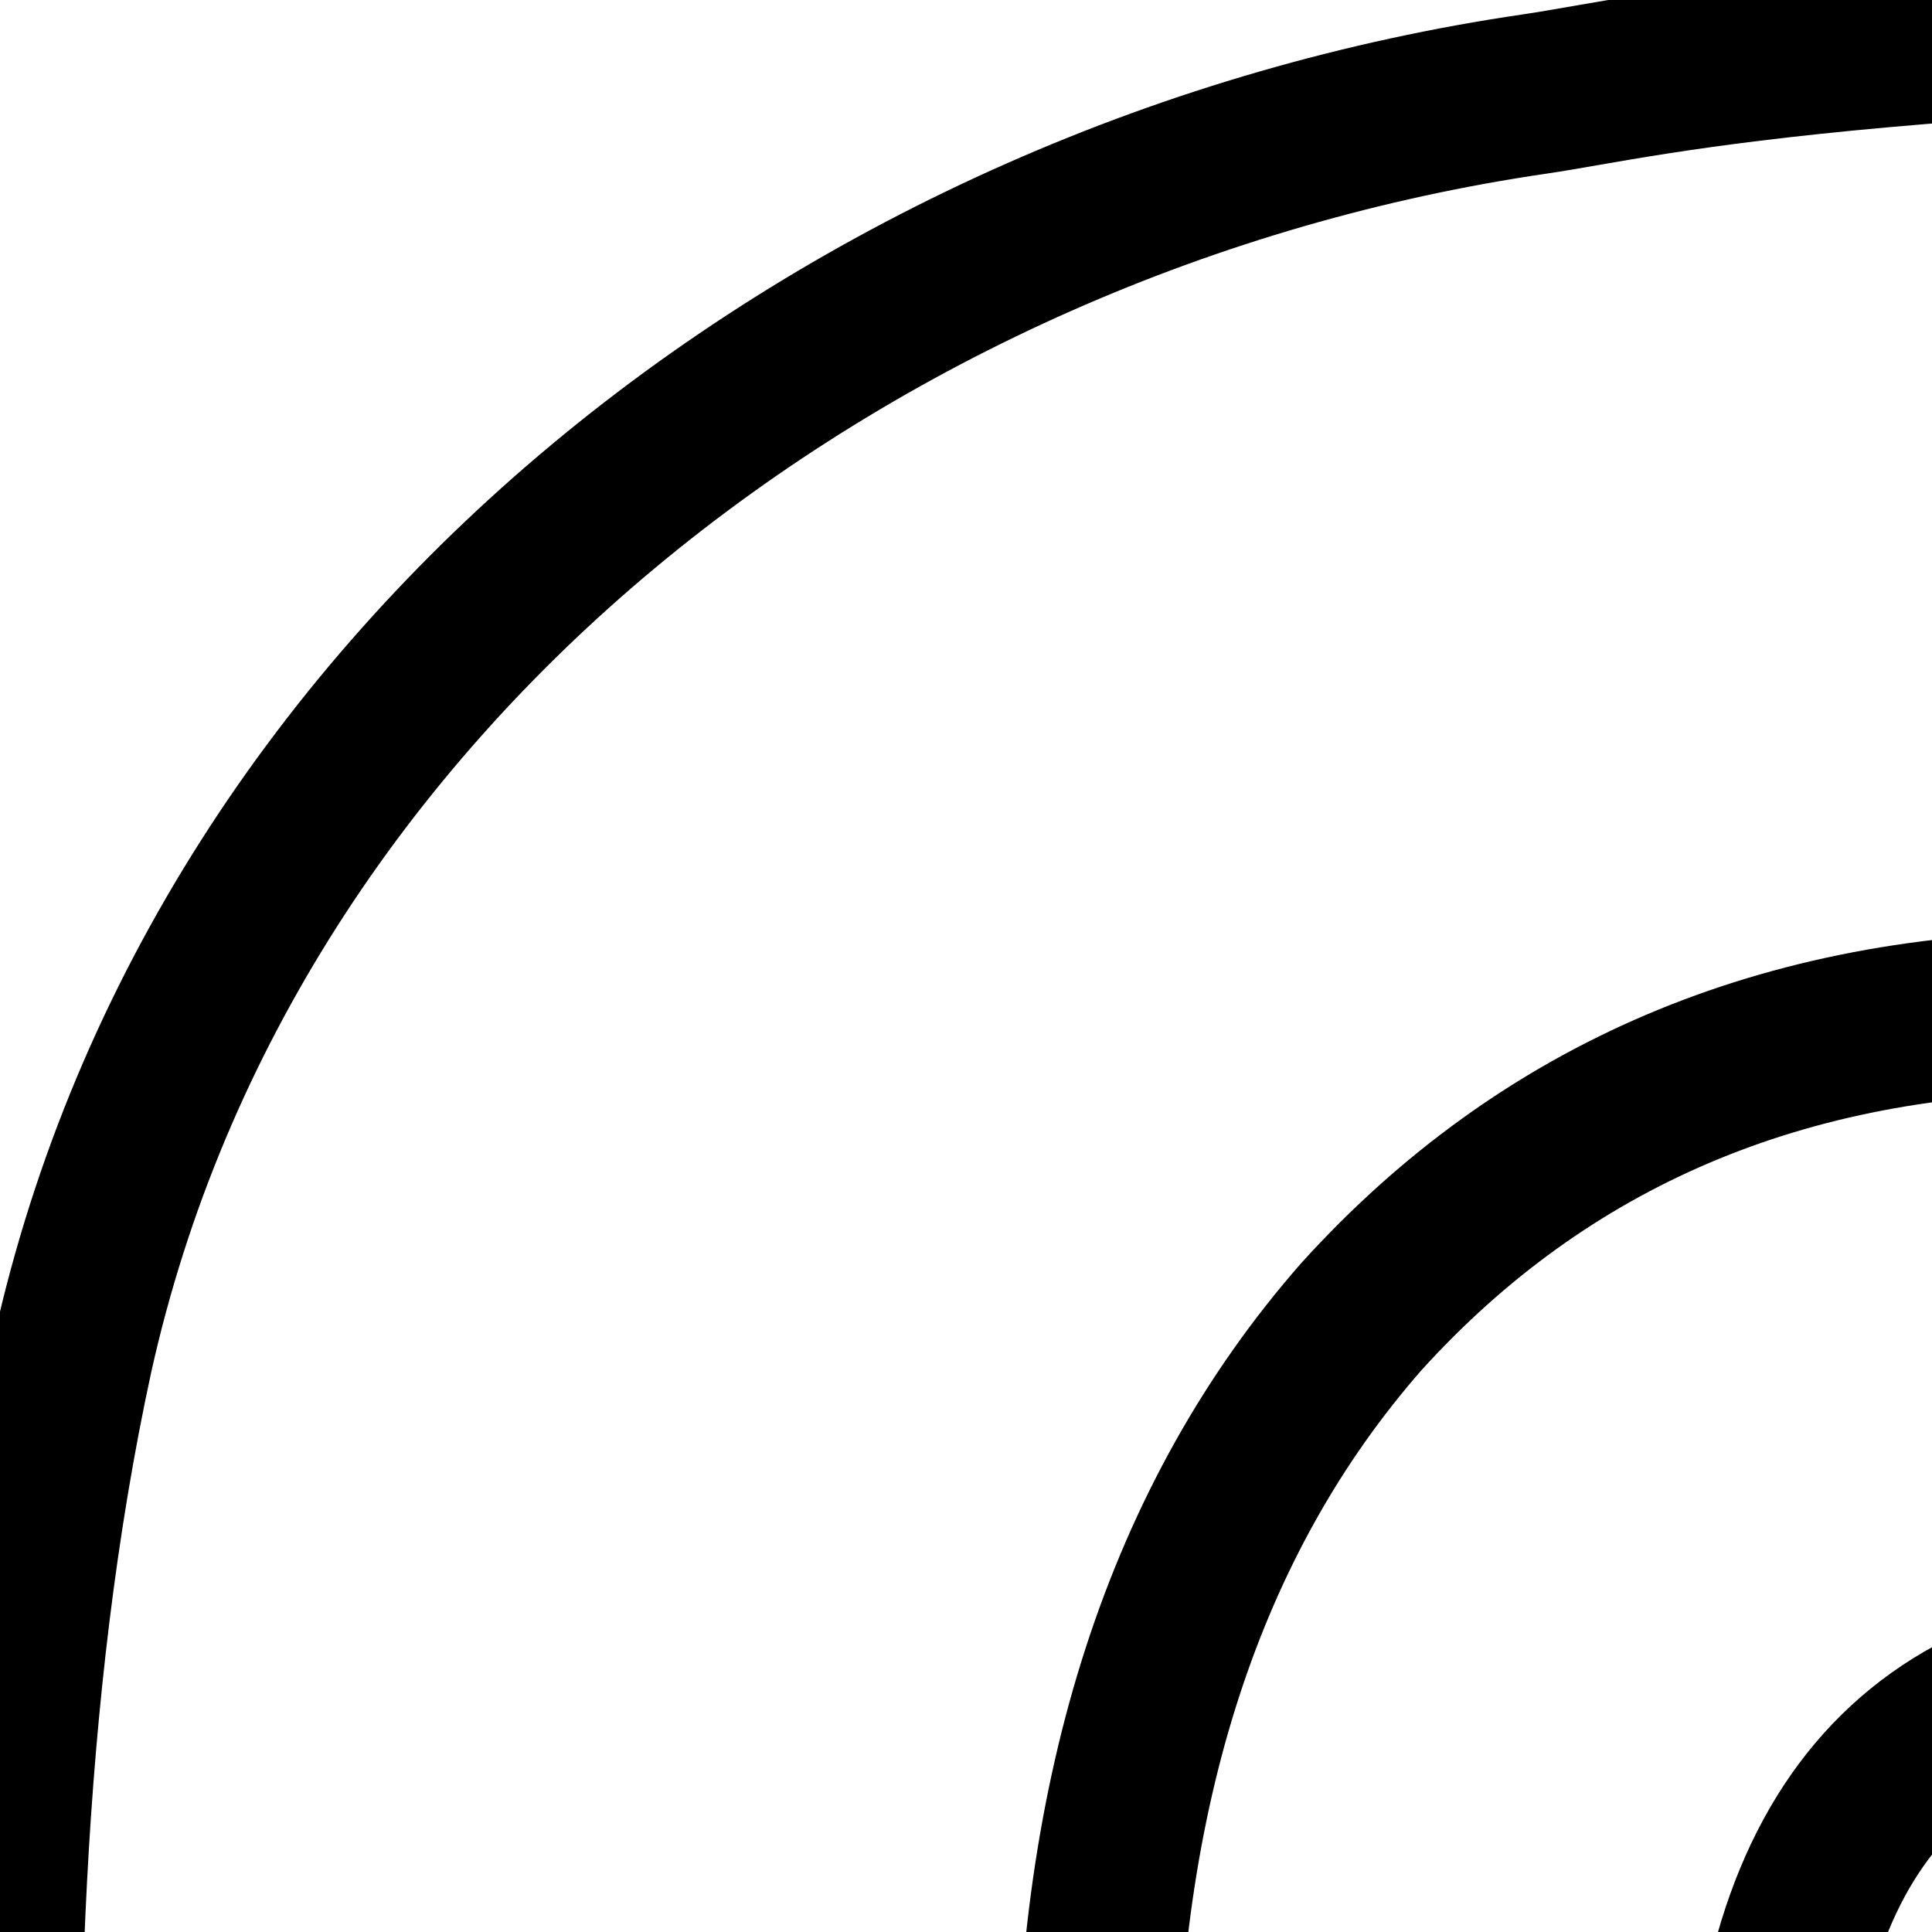
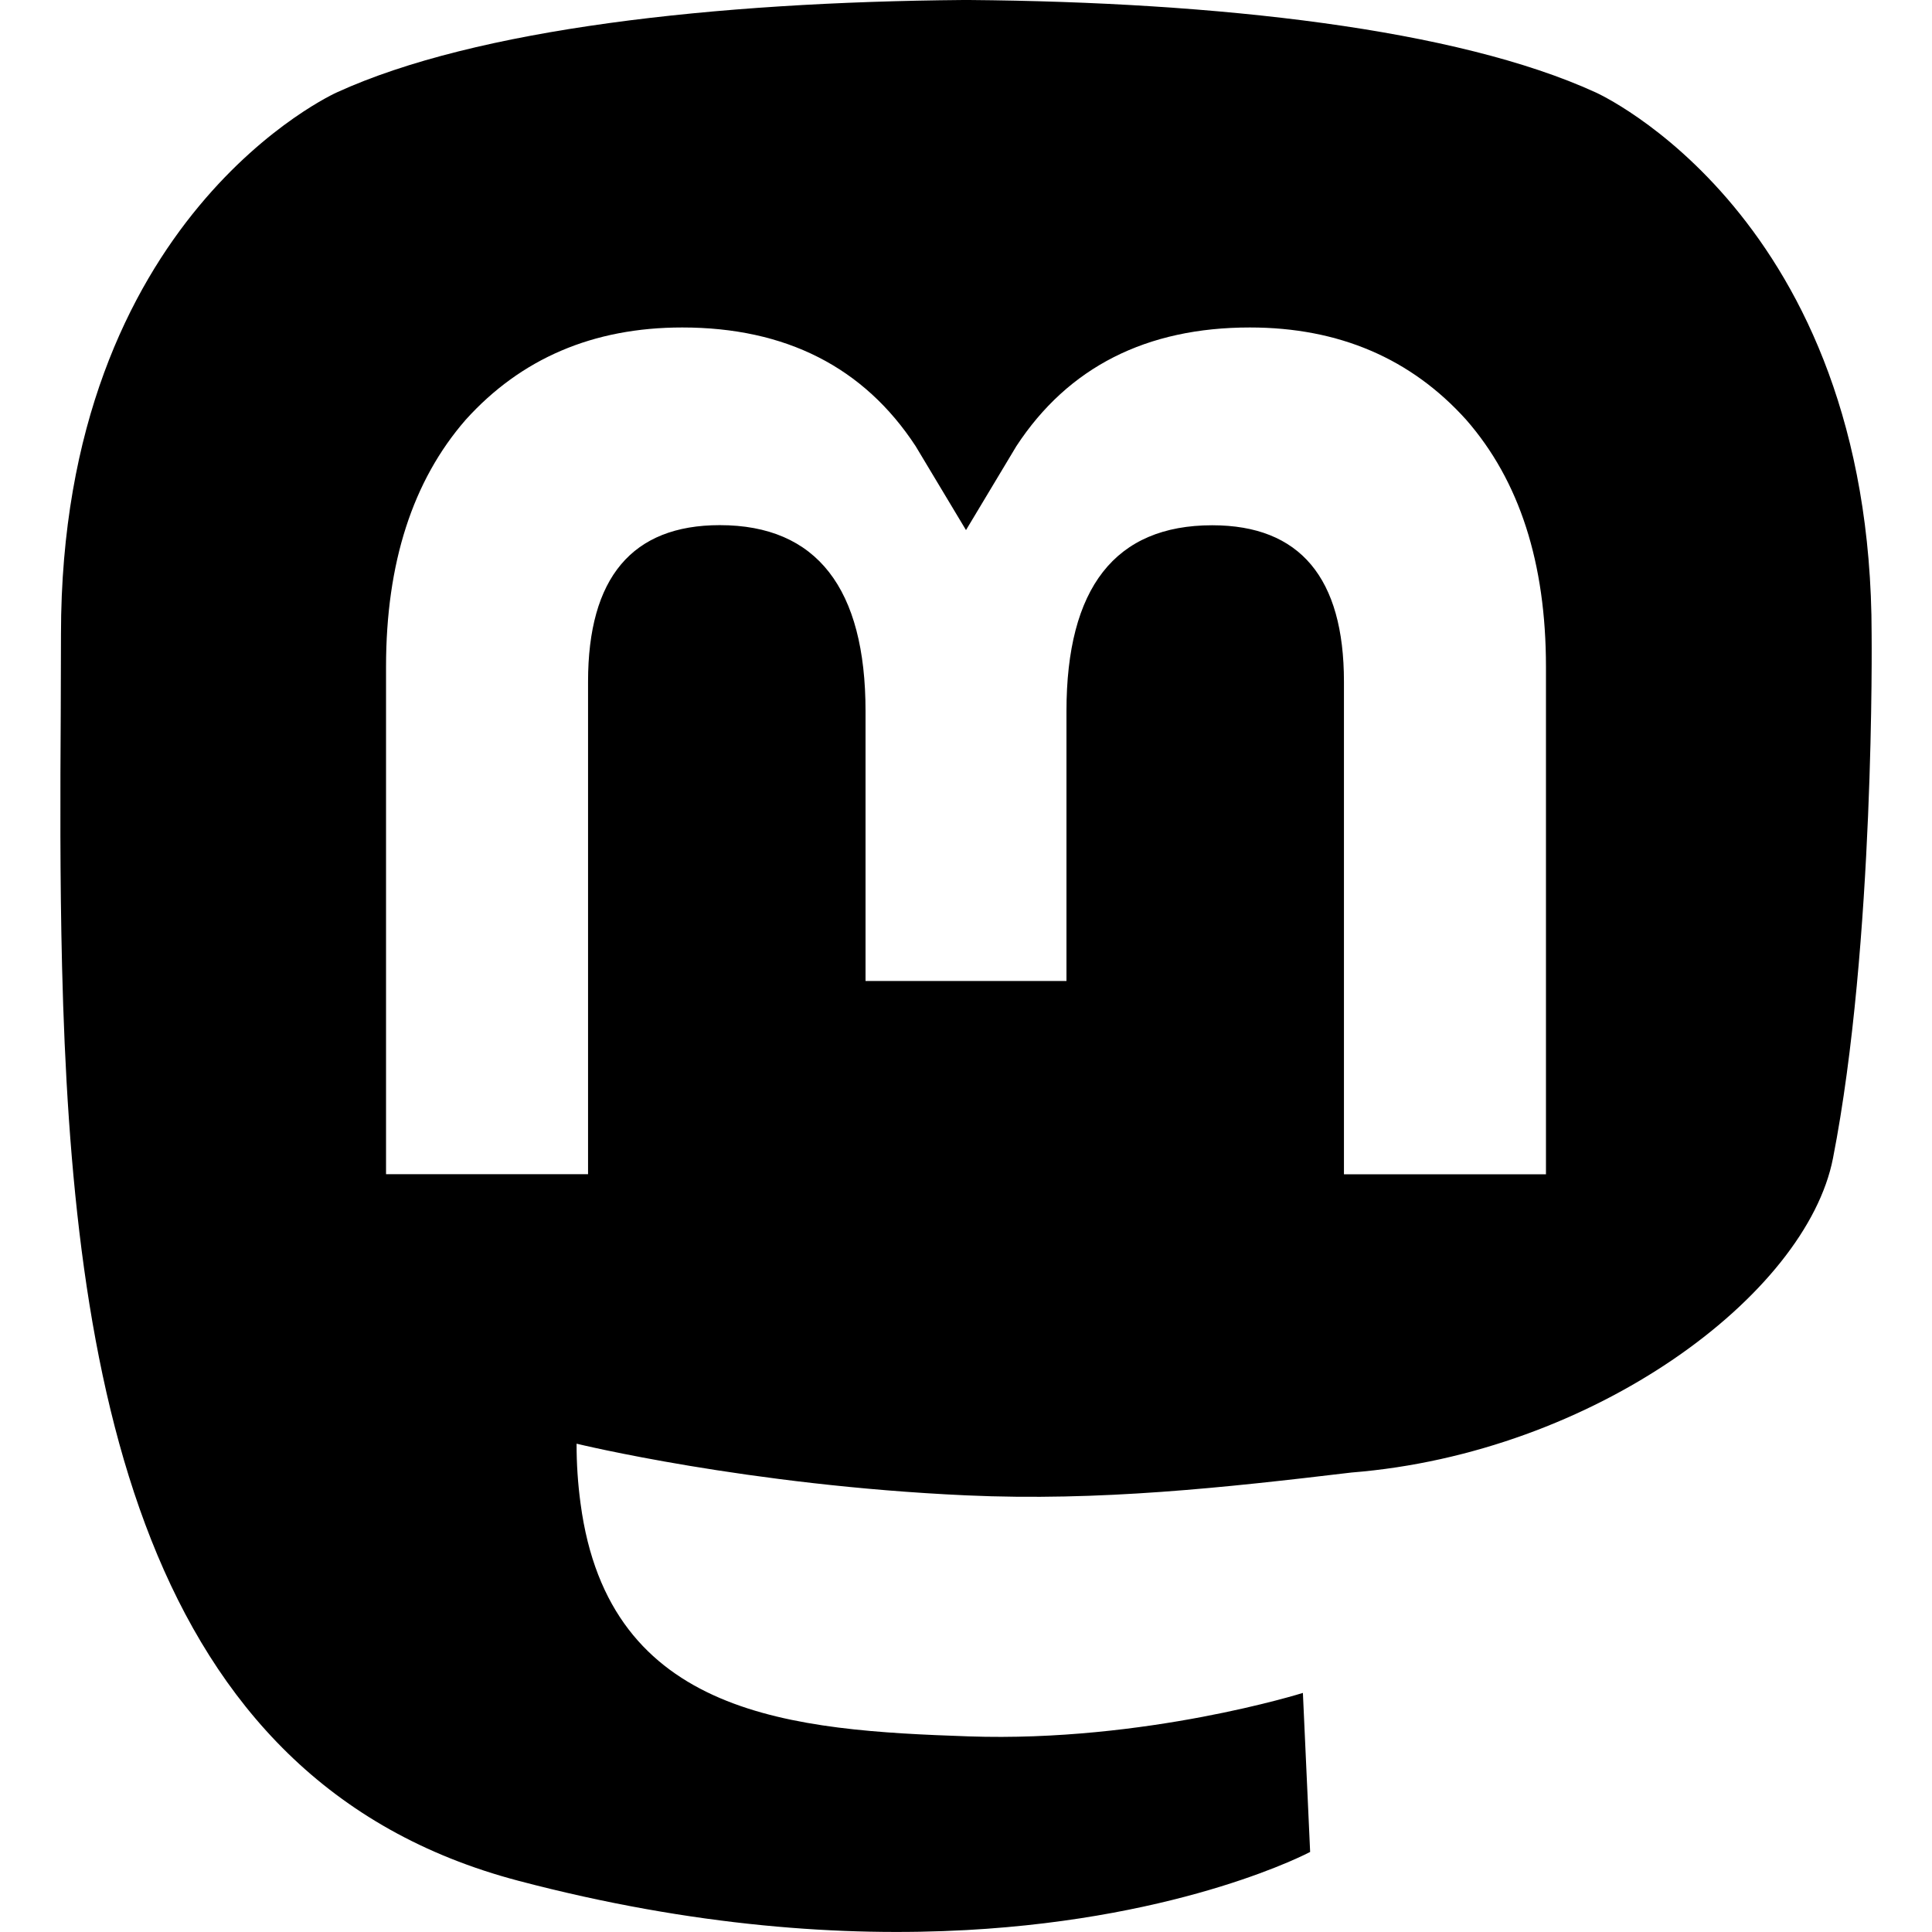
- <svg xmlns="http://www.w3.org/2000/svg" width="24" height="24" viewBox="0 0 24 24" fill="none" stroke="currentColor" stroke-width="2" stroke-linecap="round" stroke-linejoin="round">
-   <path d="M73.701 17.432C72.562 9.052 65.177 2.447 56.424 1.167C54.947 0.951 49.352 0.164 36.39 0.164H36.293C23.328 0.164 20.547 0.951 19.07 1.167C10.56 2.411 2.789 8.346 0.903 16.826C-0.004 21.002 -0.1 25.632 0.068 29.879C0.308 35.97 0.355 42.05 0.914 48.116C1.301 52.145 1.975 56.142 2.932 60.077C4.724 67.344 11.979 73.392 19.088 75.86C26.698 78.433 34.882 78.86 42.724 77.094C43.587 76.895 44.44 76.665 45.283 76.402C47.187 75.803 49.42 75.133 51.062 73.956C51.084 73.94 51.103 73.918 51.116 73.894C51.129 73.869 51.136 73.842 51.137 73.814V67.937C51.136 67.911 51.13 67.885 51.119 67.862C51.107 67.839 51.09 67.818 51.069 67.802C51.049 67.787 51.025 67.775 50.999 67.77C50.974 67.764 50.947 67.764 50.922 67.77C45.898 68.957 40.749 69.552 35.584 69.543C26.694 69.543 24.303 65.37 23.618 63.633C23.068 62.131 22.719 60.565 22.579 58.974C22.578 58.948 22.582 58.921 22.593 58.897C22.604 58.872 22.621 58.85 22.642 58.834C22.663 58.817 22.688 58.805 22.714 58.799C22.74 58.793 22.768 58.794 22.794 58.801C27.735 59.98 32.799 60.575 37.881 60.573C39.104 60.573 40.322 60.573 41.545 60.541C46.656 60.4 52.044 60.141 57.073 59.169C57.198 59.145 57.324 59.123 57.431 59.091C65.364 57.585 72.913 52.855 73.68 40.88C73.709 40.408 73.78 35.941 73.78 35.452C73.784 33.79 74.322 23.658 73.701 17.432ZM61.492 47.314H53.151V27.107C53.151 22.853 51.359 20.683 47.714 20.683C43.706 20.683 41.699 23.25 41.699 28.319V39.38H33.408V28.319C33.408 23.25 31.397 20.683 27.389 20.683C23.765 20.683 21.955 22.853 21.952 27.107V47.314H13.618V26.494C13.618 22.239 14.716 18.86 16.912 16.355C19.177 13.855 22.149 12.572 25.837 12.572C30.106 12.572 33.333 14.195 35.483 17.439L37.559 20.885L39.638 17.439C41.788 14.195 45.014 12.572 49.276 12.572C52.961 12.572 55.933 13.855 58.206 16.355C60.402 18.857 61.5 22.237 61.5 26.494L61.492 47.314Z" fill="inherit" />
+ <svg xmlns="http://www.w3.org/2000/svg" width="16" height="16" fill="currentColor" class="bi bi-mastodon" viewBox="0 0 16 16">
+   <path d="M11.19 12.195c2.016-.16 3.77-1.475 3.99-2.603.348-1.778.32-4.339.32-4.339 0-3.47-2.286-4.488-2.286-4.488C12.062.238 10.083.017 8.027 0h-.05C5.92.017 3.942.238 2.79.765c0 0-2.285 1.017-2.285 4.488l-.002.662c-.004.64-.007 1.35.011 2.091.083 3.394.626 6.74 3.78 7.57 1.454.383 2.703.463 3.709.408 1.823-.1 2.847-.647 2.847-.647l-.06-1.317s-1.303.41-2.767.36c-1.45-.05-2.98-.156-3.215-1.928a3.614 3.614 0 0 1-.033-.496s1.416.346 3.228.428c1.103.05 2.137-.064 3.188-.189zm1.613-2.47H11.13v-4.08c0-.859-.364-1.295-1.091-1.295-.804 0-1.207.517-1.207 1.541v2.233H7.168V5.89c0-1.016-.403-1.541-1.207-1.541-.727 0-1.091.436-1.091 1.296v4.079H3.197V5.522c0-.859.22-1.541.66-2.046.456-.505 1.052-.764 1.793-.764.856 0 1.504.328 1.933.983L8 4.39l.417-.695c.429-.655 1.077-.983 1.934-.983.74 0 1.336.259 1.791.764.442.505.661 1.187.661 2.046v4.203z" />
</svg>
